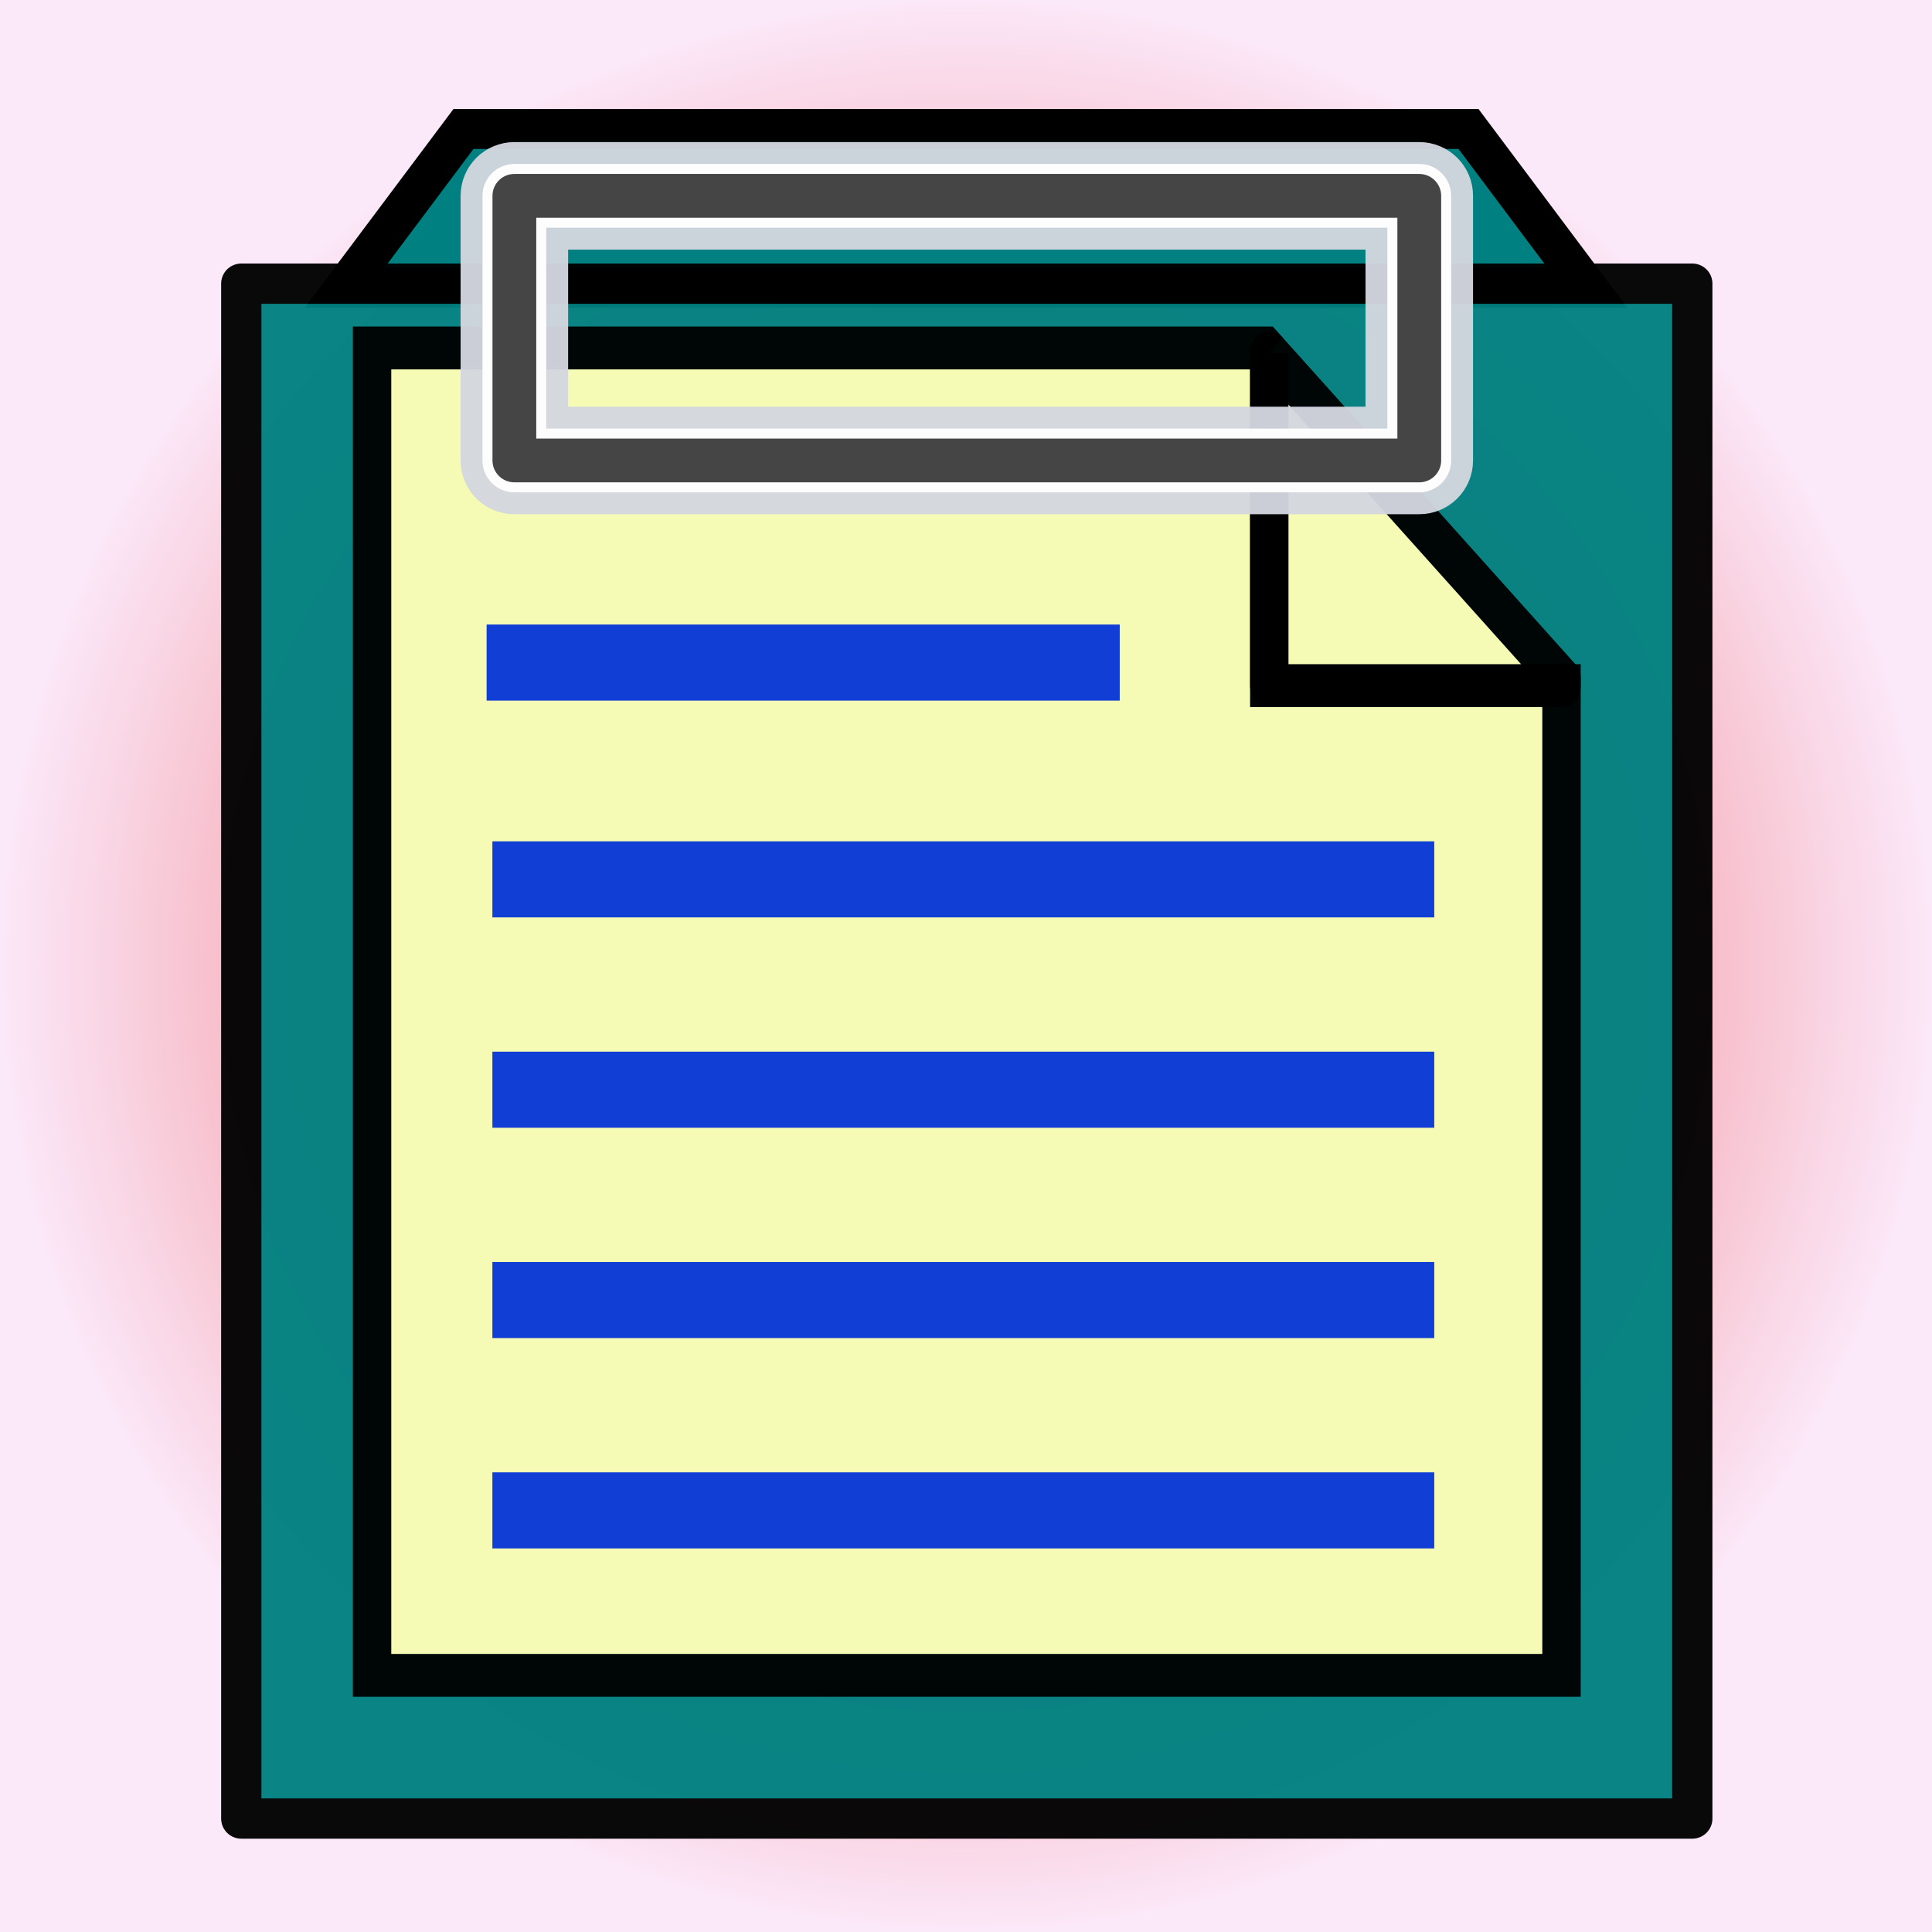
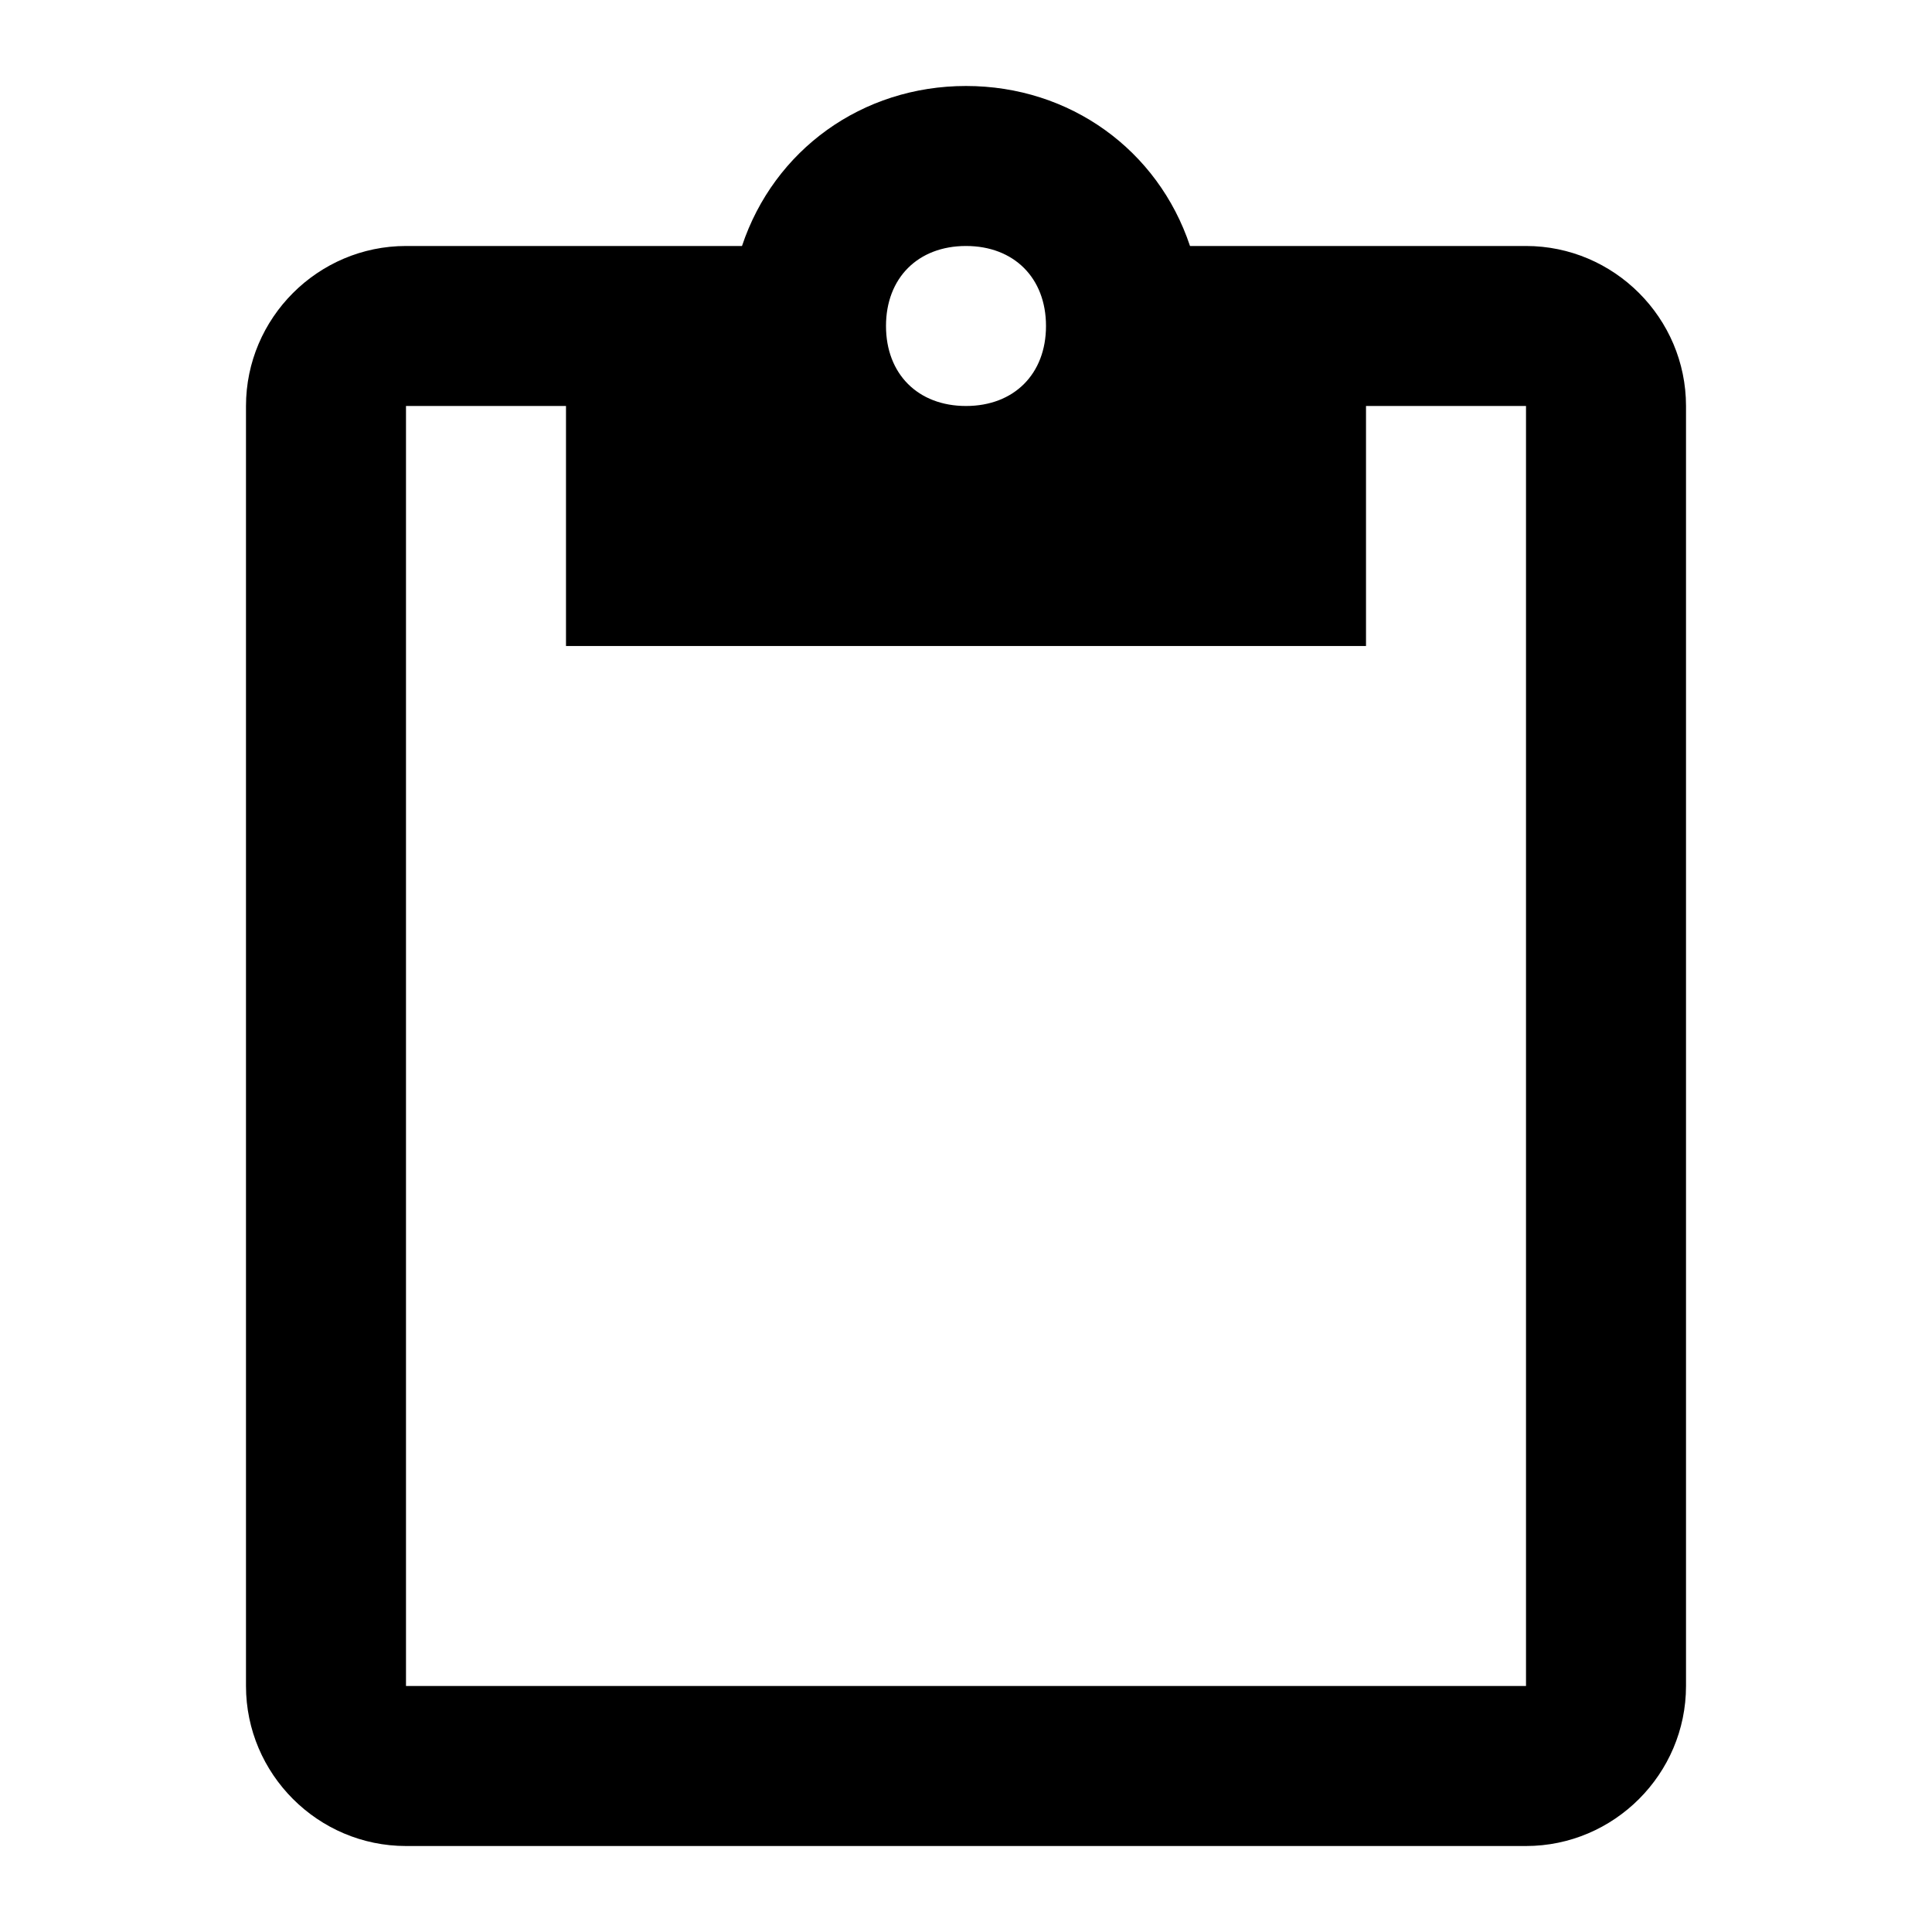
- <svg xmlns="http://www.w3.org/2000/svg" xmlns:xlink="http://www.w3.org/1999/xlink" width="256" height="256" id="svg2" version="1.1">
-   <defs id="defs4">
-     <radialGradient r="128.105" fy="127.895" fx="128.105" cy="127.895" cx="128.105" gradientTransform="translate(2.3437499e-7,796.3621)" gradientUnits="userSpaceOnUse" id="radialGradient3905" xlink:href="#linearGradient3807-1-2" />
-     <linearGradient id="linearGradient3807-1-2">
-       <stop style="stop-color:#ec2d2d;stop-opacity:1;" offset="0" id="stop3809-6-7" />
-       <stop id="stop3815-8-7" offset="1" style="stop-color:#fce8f9;stop-opacity:1;" />
-     </linearGradient>
-     <radialGradient r="128.105" fy="127.895" fx="128.105" cy="127.895" cx="128.105" gradientTransform="translate(7.9541012e-6,796.3622)" gradientUnits="userSpaceOnUse" id="radialGradient4277" xlink:href="#linearGradient3807-1-2" />
-   </defs>
-   <g id="layer1" transform="translate(0,-796.3622)">
-     <rect style="opacity:0.96;fill:url(#radialGradient4277);fill-opacity:1;stroke:none" id="rect3029" width="256.209" height="256.209" x="1.1518555e-005" y="796.153" />
-     <path style="fill:#008080;stroke:#000000;stroke-width:5.294;stroke-linecap:butt;stroke-linejoin:miter;stroke-opacity:1;stroke-miterlimit:4;stroke-dasharray:none" d="m 61.416,813.449 -15.759,21.04 78.794,0 7.097,0 78.794,0 -15.759,-21.04 -63.035,0 -7.097,0 -63.035,0 z" id="path3857" />
-     <rect style="opacity:0.96;fill:#008080;fill-opacity:1;stroke:#000000;stroke-width:5.334;stroke-linejoin:round;stroke-miterlimit:4;stroke-opacity:1;stroke-dasharray:none" id="rect2992" width="192.269" height="203.38" x="31.97" y="833.949" />
-     <g id="layer1-1" transform="matrix(0.6968917,0,0,0.7777307,38.82622,211.5908)">
-       <g id="g9446">
-         <g id="g3892">
-           <path transform="translate(0,796.3622)" id="path3804" d="m 185.625,15.656 -0.844,-0.844 -169.75,0 0,226.156 226.156,0 0,-168.625 -55.562,0 0,-56.688 z" style="opacity:0.96;fill:#ffffb6;fill-opacity:1;stroke:#000000;stroke-width:7.3;stroke-miterlimit:4;stroke-opacity:1;stroke-dasharray:none" />
-           <path id="rect3007" d="m 185.625,812.018 0,56.688 55.562,0 0,-1.125 -55.562,-55.562 z" style="opacity:0.96;fill:#ffffb6;fill-opacity:1;stroke:#000000;stroke-width:7.3;stroke-linejoin:round;stroke-miterlimit:4;stroke-opacity:1;stroke-dasharray:none" />
-         </g>
-         <path style="fill:#000080;stroke:#113fd5;stroke-width:12.961;stroke-linecap:butt;stroke-linejoin:miter;stroke-miterlimit:4;stroke-opacity:1;stroke-dasharray:none" d="m 37.908,937.552 179.085,0 0,0 0,0" id="path8886" />
-         <path style="fill:#000080;stroke:#113fd5;stroke-width:12.961;stroke-linecap:butt;stroke-linejoin:miter;stroke-miterlimit:4;stroke-opacity:1;stroke-dasharray:none" d="m 37.908,973.388 179.085,0 0,0 0,0" id="path8886-0" />
-         <path style="fill:#000080;stroke:#113fd5;stroke-width:12.961;stroke-linecap:butt;stroke-linejoin:miter;stroke-miterlimit:4;stroke-opacity:1;stroke-dasharray:none" d="m 37.908,1009.225 179.085,0 0,0 0,0" id="path8886-8" />
-         <path style="fill:#000080;stroke:#113fd5;stroke-width:12.961;stroke-linecap:butt;stroke-linejoin:miter;stroke-miterlimit:4;stroke-opacity:1;stroke-dasharray:none" d="m 37.908,901.716 179.085,0 0,0 0,0" id="path8886-9" />
-         <path style="fill:#000080;stroke:#113fd5;stroke-width:12.961;stroke-linecap:butt;stroke-linejoin:miter;stroke-miterlimit:4;stroke-opacity:1;stroke-dasharray:none" d="m 36.81,864.78 120.381,0 0,0 0,0" id="path8886-9-2" />
-       </g>
+ <svg xmlns="http://www.w3.org/2000/svg" version="1.1" id="Capa_1" x="0px" y="0px" width="32" height="32" viewBox="0 0 32 32" xml:space="preserve">
+   <defs id="defs40" />
+   <rect y="1.9984014e-15" x="-4.2188475e-15" height="32" width="32" id="rect24" style="fill:#ffffff;stroke-width:1.068;paint-order:fill markers stroke;stop-color:#000000" />
+   <g id="g5" transform="matrix(0.0519637,0,0,0.0519637,1.424182,1.424182)">
+     <g id="content-paste">
+       <path d="M 459,51 H 351.9 C 341.7,20.4 313.65,0 280.5,0 247.35,0 219.3,20.4 209.1,51 H 102 C 73.95,51 51,73.95 51,102 v 408 c 0,28.05 22.95,51 51,51 h 357 c 28.05,0 51,-22.95 51,-51 V 102 C 510,73.95 487.05,51 459,51 Z M 280.5,51 C 295.8,51 306,61.2 306,76.5 306,91.8 295.8,102 280.5,102 265.2,102 255,91.8 255,76.5 255,61.2 265.2,51 280.5,51 Z M 459,510 H 102 V 102 h 51 v 76.5 H 408 V 102 h 51 z" id="path2" />
    </g>
-     <path style="font-size:medium;font-style:normal;font-variant:normal;font-weight:normal;font-stretch:normal;text-indent:0;text-align:start;text-decoration:none;line-height:normal;letter-spacing:normal;word-spacing:normal;text-transform:none;direction:ltr;block-progression:tb;writing-mode:lr-tb;text-anchor:start;baseline-shift:baseline;opacity:0.96;color:#000000;fill:#1a1a1a;fill-opacity:1;stroke:#d3d6df;stroke-width:7.124;marker:none;visibility:visible;display:inline;overflow:visible;enable-background:accumulate;font-family:Sans;-inkscape-font-specification:Sans;stroke-opacity:1" d="m 68.156,818.75 a 3.562,3.562 0 0 0 -3.562,3.562 l 0,35.062 a 3.562,3.562 0 0 0 3.562,3.562 l 119.906,0 a 3.562,3.562 0 0 0 3.562,-3.562 l 0,-35.062 a 3.562,3.562 0 0 0 -3.562,-3.562 l -119.906,0 z m 3.562,7.125 112.781,0 0,27.938 -112.781,0 0,-27.938 z" id="rect2994" />
-     <path style="font-size:medium;font-style:normal;font-variant:normal;font-weight:normal;font-stretch:normal;text-indent:0;text-align:start;text-decoration:none;line-height:normal;letter-spacing:normal;word-spacing:normal;text-transform:none;direction:ltr;block-progression:tb;writing-mode:lr-tb;text-anchor:start;baseline-shift:baseline;opacity:0.96;color:#000000;fill:#3f3f3f;fill-opacity:1;stroke:#ffffff;stroke-width:1.324;stroke-opacity:1;marker:none;visibility:visible;display:inline;overflow:visible;enable-background:accumulate;font-family:Sans;-inkscape-font-specification:Sans;stroke-miterlimit:4;stroke-dasharray:none" d="m 68.156,818.75 a 3.562,3.562 0 0 0 -3.562,3.562 l 0,35.062 a 3.562,3.562 0 0 0 3.562,3.562 l 119.906,0 a 3.562,3.562 0 0 0 3.562,-3.562 l 0,-35.062 a 3.562,3.562 0 0 0 -3.562,-3.562 l -119.906,0 z m 3.562,7.125 112.781,0 0,27.938 -112.781,0 0,-27.938 z" id="rect2994-1" />
-     <g id="g3010" transform="translate(0,796.3622)" />
-     <g id="g3021" transform="translate(0,796.3622)" />
-     <g id="g3032" transform="translate(0,796.3622)" />
-     <g id="g3043" transform="translate(0,796.3622)" />
  </g>
+   <g id="g7">
+ </g>
+   <g id="g9">
+ </g>
+   <g id="g11">
+ </g>
+   <g id="g13">
+ </g>
+   <g id="g15">
+ </g>
+   <g id="g17">
+ </g>
+   <g id="g19">
+ </g>
+   <g id="g21">
+ </g>
+   <g id="g23">
+ </g>
+   <g id="g25">
+ </g>
+   <g id="g27">
+ </g>
+   <g id="g29">
+ </g>
+   <g id="g31">
+ </g>
+   <g id="g33">
+ </g>
+   <g id="g35">
+ </g>
</svg>
